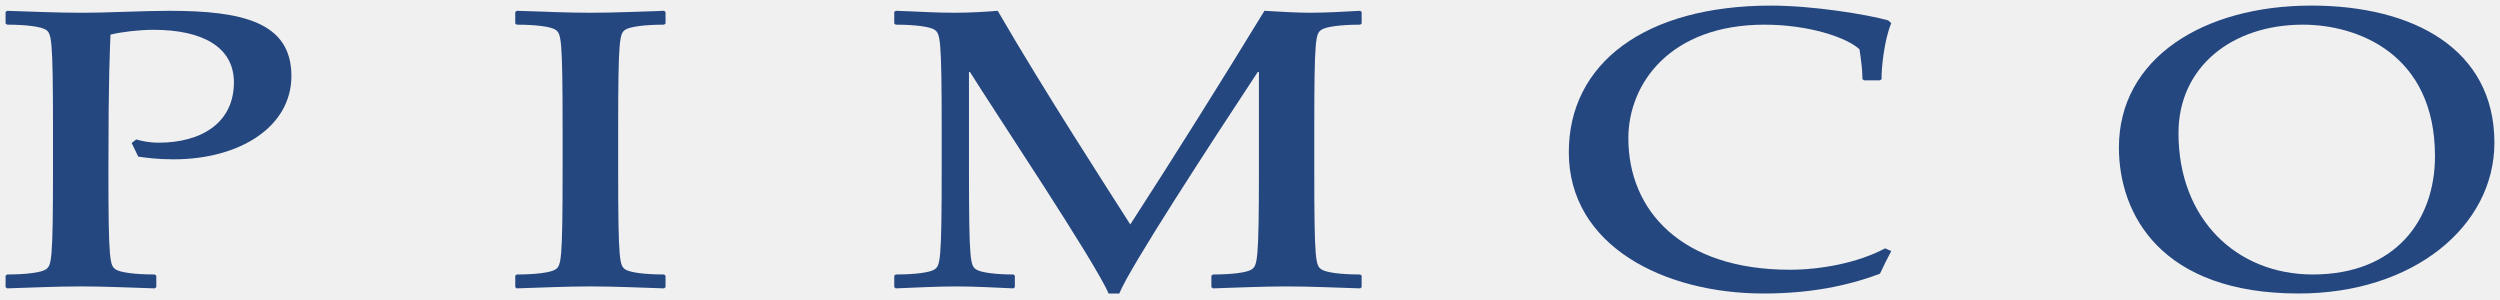
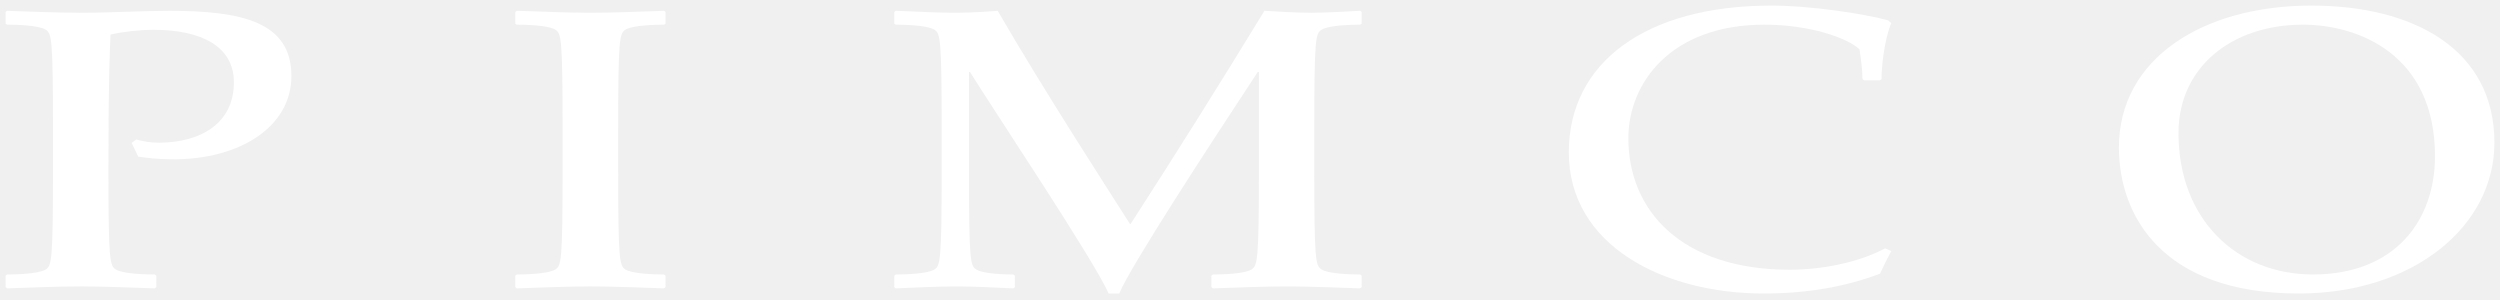
<svg xmlns="http://www.w3.org/2000/svg" version="1.1" width="447.527" height="53.54" id="svg3620">
  <defs id="defs3622" />
  <g transform="translate(-153.3793,-482.7348)" id="layer1">
-     <path d="m 177.763,507.701 c 1.058,0.286 2.413,0.58 3.95,0.58 7.757,0 13.538,-3.566 13.538,-10.817 0,-6.392 -5.78,-9.392 -14.348,-9.392 -2.613,0 -5.672,0.356 -7.743,0.856 -0.098,2.7 -0.374,7.111 -0.374,24.184 0,16.475 0.276,17.121 1.278,17.837 0.81,0.566 3.517,0.919 7.017,0.919 l 0.279,0.22 0,2.047 -0.279,0.22 c -4.593,-0.136 -8.92,-0.349 -13.244,-0.349 -4.338,0 -8.676,0.213 -13.182,0.349 l -0.276,-0.22 0,-2.047 0.276,-0.22 c 3.43,0 6.133,-0.353 6.951,-0.919 0.988,-0.716 1.261,-1.362 1.261,-17.837 l 0,-7.195 c 0,-16.493 -0.272,-17.128 -1.261,-17.844 -0.817,-0.566 -3.521,-0.922 -6.951,-0.922 l -0.276,-0.199 0,-2.071 0.276,-0.21 c 4.506,0.143 8.844,0.346 13.182,0.346 5.414,0 10.81,-0.346 15.867,-0.346 13,0 21.84,1.991 21.84,11.662 0,9.095 -9.207,14.924 -21.121,14.924 -2.895,0 -4.96,-0.293 -6.297,-0.489 l -1.181,-2.438 0.817,-0.629 z" id="path240" style="fill:#25477f;fill-opacity:1;fill-rule:nonzero;stroke:none" />
-     <path d="m 245.617,484.881 0.269,-0.213 c 4.52,0.143 8.847,0.349 13.192,0.349 4.327,0 8.655,-0.206 13.171,-0.349 l 0.269,0.213 0,2.071 -0.269,0.199 c -3.433,0 -6.144,0.353 -6.958,0.922 -0.981,0.716 -1.254,1.348 -1.254,17.841 l 0,7.199 c 0,16.472 0.272,17.121 1.254,17.837 0.814,0.566 3.524,0.919 6.958,0.919 l 0.269,0.213 0,2.061 -0.269,0.213 c -4.516,-0.14 -8.844,-0.349 -13.171,-0.349 -4.345,0 -8.672,0.21 -13.192,0.349 l -0.269,-0.213 0,-2.061 0.269,-0.213 c 3.437,0 6.144,-0.353 6.951,-0.919 0.992,-0.716 1.254,-1.366 1.254,-17.837 l 0,-7.199 c 0,-16.493 -0.262,-17.125 -1.254,-17.841 -0.807,-0.569 -3.514,-0.922 -6.951,-0.922 l -0.269,-0.199 0,-2.071 z" id="path244" style="fill:#25477f;fill-opacity:1;fill-rule:nonzero;stroke:none" />
-     <path d="m 313.46,484.881 0.269,-0.213 c 4.513,0.143 6.685,0.349 10.653,0.349 2.805,0 5.962,-0.206 7.6,-0.349 8.393,14.495 19.943,32.276 23.73,38.245 8.218,-12.71 16.157,-25.385 24.016,-38.245 2.42,0.143 5.69,0.349 8.299,0.349 2.609,0 6.304,-0.206 8.837,-0.349 l 0.265,0.213 0,2.068 -0.265,0.203 c -3.433,0 -6.133,0.353 -6.944,0.922 -1.023,0.716 -1.271,1.348 -1.271,17.841 l 0,7.199 c 0,16.472 0.248,17.121 1.271,17.837 0.81,0.566 3.51,0.919 6.944,0.919 l 0.265,0.213 0,2.061 -0.265,0.213 c -4.502,-0.14 -8.837,-0.349 -13.185,-0.349 -4.317,0 -8.655,0.21 -13.157,0.349 l -0.293,-0.213 0,-2.061 0.293,-0.213 c 3.426,0 6.144,-0.353 6.93,-0.919 0.995,-0.716 1.289,-1.366 1.289,-17.837 l 0,-17.502 -0.203,0 c -8.669,13.164 -22.825,34.84 -24.798,39.663 l -1.911,0 c -2.438,-5.69 -20.307,-32.413 -24.819,-39.663 l -0.175,0 0,17.502 c 0,16.472 0.258,17.121 1.257,17.837 0.803,0.566 3.514,0.919 6.689,0.919 l 0.269,0.213 0,2.061 -0.269,0.213 c -3.357,-0.14 -6.779,-0.349 -10.115,-0.349 -3.615,0 -7.324,0.21 -10.936,0.349 l -0.269,-0.213 0,-2.061 0.269,-0.213 c 3.44,0 6.154,-0.353 6.961,-0.919 0.985,-0.716 1.261,-1.366 1.261,-17.837 l 0,-7.199 c 0,-16.493 -0.276,-17.125 -1.261,-17.841 -0.807,-0.569 -3.521,-0.922 -6.961,-0.922 l -0.269,-0.199 0,-2.071 z" id="path248" style="fill:#25477f;fill-opacity:1;fill-rule:nonzero;stroke:none" />
-     <path d="m 491.937,527.672 c -0.737,1.352 -1.38,2.703 -2.019,4.055 -5.84,2.211 -12.619,3.549 -20.841,3.549 -17.799,0 -34.864,-8.522 -34.864,-25.287 0,-15.944 13.664,-26.251 36.202,-26.251 7.502,0 17.093,1.572 20.956,2.637 l 0.566,0.503 c -1.268,2.976 -1.795,8.25 -1.732,10.028 l -0.286,0.206 -2.871,0 -0.269,-0.206 c 0,-1.778 -0.272,-3.563 -0.531,-5.34 -2.169,-2.064 -8.948,-4.415 -16.999,-4.415 -16.863,0 -24.376,10.527 -24.376,20.335 0,12.948 9.497,23.534 28.913,23.534 5.312,0 12.005,-1.142 17.048,-3.828 l 1.104,0.482 z" id="path252" style="fill:#25477f;fill-opacity:1;fill-rule:nonzero;stroke:none" />
-     <path d="m 565.622,487.151 c -12.731,0 -22.27,7.6 -22.27,19.409 0,15.434 10.419,25.308 24.044,25.308 14.743,0 21.871,-9.664 21.871,-21.173 0,-18.284 -13.817,-23.544 -23.646,-23.544 m 1.523,-3.416 c 18.218,0 32.762,7.764 32.762,24.547 0,14.914 -14.453,26.992 -35.036,26.992 -24.624,0 -32.182,-14.142 -32.182,-26.143 0,-15.934 15.064,-25.396 34.456,-25.396" id="path256" style="fill:#25477f;fill-opacity:1;fill-rule:nonzero;stroke:none" />
+     <path d="m 177.763,507.701 c 1.058,0.286 2.413,0.58 3.95,0.58 7.757,0 13.538,-3.566 13.538,-10.817 0,-6.392 -5.78,-9.392 -14.348,-9.392 -2.613,0 -5.672,0.356 -7.743,0.856 -0.098,2.7 -0.374,7.111 -0.374,24.184 0,16.475 0.276,17.121 1.278,17.837 0.81,0.566 3.517,0.919 7.017,0.919 l 0.279,0.22 0,2.047 -0.279,0.22 c -4.593,-0.136 -8.92,-0.349 -13.244,-0.349 -4.338,0 -8.676,0.213 -13.182,0.349 l -0.276,-0.22 0,-2.047 0.276,-0.22 c 3.43,0 6.133,-0.353 6.951,-0.919 0.988,-0.716 1.261,-1.362 1.261,-17.837 l 0,-7.195 c 0,-16.493 -0.272,-17.128 -1.261,-17.844 -0.817,-0.566 -3.521,-0.922 -6.951,-0.922 l -0.276,-0.199 0,-2.071 0.276,-0.21 c 4.506,0.143 8.844,0.346 13.182,0.346 5.414,0 10.81,-0.346 15.867,-0.346 13,0 21.84,1.991 21.84,11.662 0,9.095 -9.207,14.924 -21.121,14.924 -2.895,0 -4.96,-0.293 -6.297,-0.489 l -1.181,-2.438 0.817,-0.629 z" id="path240" style="fill:white;fill-opacity:1;fill-rule:nonzero;stroke:none" />
+     <path d="m 245.617,484.881 0.269,-0.213 c 4.52,0.143 8.847,0.349 13.192,0.349 4.327,0 8.655,-0.206 13.171,-0.349 l 0.269,0.213 0,2.071 -0.269,0.199 c -3.433,0 -6.144,0.353 -6.958,0.922 -0.981,0.716 -1.254,1.348 -1.254,17.841 l 0,7.199 c 0,16.472 0.272,17.121 1.254,17.837 0.814,0.566 3.524,0.919 6.958,0.919 l 0.269,0.213 0,2.061 -0.269,0.213 c -4.516,-0.14 -8.844,-0.349 -13.171,-0.349 -4.345,0 -8.672,0.21 -13.192,0.349 l -0.269,-0.213 0,-2.061 0.269,-0.213 c 3.437,0 6.144,-0.353 6.951,-0.919 0.992,-0.716 1.254,-1.366 1.254,-17.837 l 0,-7.199 c 0,-16.493 -0.262,-17.125 -1.254,-17.841 -0.807,-0.569 -3.514,-0.922 -6.951,-0.922 l -0.269,-0.199 0,-2.071 z" id="path244" style="fill:white;fill-opacity:1;fill-rule:nonzero;stroke:none" />
+     <path d="m 313.46,484.881 0.269,-0.213 c 4.513,0.143 6.685,0.349 10.653,0.349 2.805,0 5.962,-0.206 7.6,-0.349 8.393,14.495 19.943,32.276 23.73,38.245 8.218,-12.71 16.157,-25.385 24.016,-38.245 2.42,0.143 5.69,0.349 8.299,0.349 2.609,0 6.304,-0.206 8.837,-0.349 l 0.265,0.213 0,2.068 -0.265,0.203 c -3.433,0 -6.133,0.353 -6.944,0.922 -1.023,0.716 -1.271,1.348 -1.271,17.841 l 0,7.199 c 0,16.472 0.248,17.121 1.271,17.837 0.81,0.566 3.51,0.919 6.944,0.919 l 0.265,0.213 0,2.061 -0.265,0.213 c -4.502,-0.14 -8.837,-0.349 -13.185,-0.349 -4.317,0 -8.655,0.21 -13.157,0.349 l -0.293,-0.213 0,-2.061 0.293,-0.213 c 3.426,0 6.144,-0.353 6.93,-0.919 0.995,-0.716 1.289,-1.366 1.289,-17.837 l 0,-17.502 -0.203,0 c -8.669,13.164 -22.825,34.84 -24.798,39.663 l -1.911,0 c -2.438,-5.69 -20.307,-32.413 -24.819,-39.663 l -0.175,0 0,17.502 c 0,16.472 0.258,17.121 1.257,17.837 0.803,0.566 3.514,0.919 6.689,0.919 l 0.269,0.213 0,2.061 -0.269,0.213 c -3.357,-0.14 -6.779,-0.349 -10.115,-0.349 -3.615,0 -7.324,0.21 -10.936,0.349 l -0.269,-0.213 0,-2.061 0.269,-0.213 c 3.44,0 6.154,-0.353 6.961,-0.919 0.985,-0.716 1.261,-1.366 1.261,-17.837 l 0,-7.199 c 0,-16.493 -0.276,-17.125 -1.261,-17.841 -0.807,-0.569 -3.521,-0.922 -6.961,-0.922 l -0.269,-0.199 0,-2.071 z" id="path248" style="fill:white;fill-opacity:1;fill-rule:nonzero;stroke:none" />
+     <path d="m 491.937,527.672 c -0.737,1.352 -1.38,2.703 -2.019,4.055 -5.84,2.211 -12.619,3.549 -20.841,3.549 -17.799,0 -34.864,-8.522 -34.864,-25.287 0,-15.944 13.664,-26.251 36.202,-26.251 7.502,0 17.093,1.572 20.956,2.637 l 0.566,0.503 c -1.268,2.976 -1.795,8.25 -1.732,10.028 l -0.286,0.206 -2.871,0 -0.269,-0.206 c 0,-1.778 -0.272,-3.563 -0.531,-5.34 -2.169,-2.064 -8.948,-4.415 -16.999,-4.415 -16.863,0 -24.376,10.527 -24.376,20.335 0,12.948 9.497,23.534 28.913,23.534 5.312,0 12.005,-1.142 17.048,-3.828 l 1.104,0.482 z" id="path252" style="fill:white;fill-opacity:1;fill-rule:nonzero;stroke:none" />
+     <path d="m 565.622,487.151 c -12.731,0 -22.27,7.6 -22.27,19.409 0,15.434 10.419,25.308 24.044,25.308 14.743,0 21.871,-9.664 21.871,-21.173 0,-18.284 -13.817,-23.544 -23.646,-23.544 m 1.523,-3.416 c 18.218,0 32.762,7.764 32.762,24.547 0,14.914 -14.453,26.992 -35.036,26.992 -24.624,0 -32.182,-14.142 -32.182,-26.143 0,-15.934 15.064,-25.396 34.456,-25.396" id="path256" style="fill:white;fill-opacity:1;fill-rule:nonzero;stroke:none" />
  </g>
</svg>
